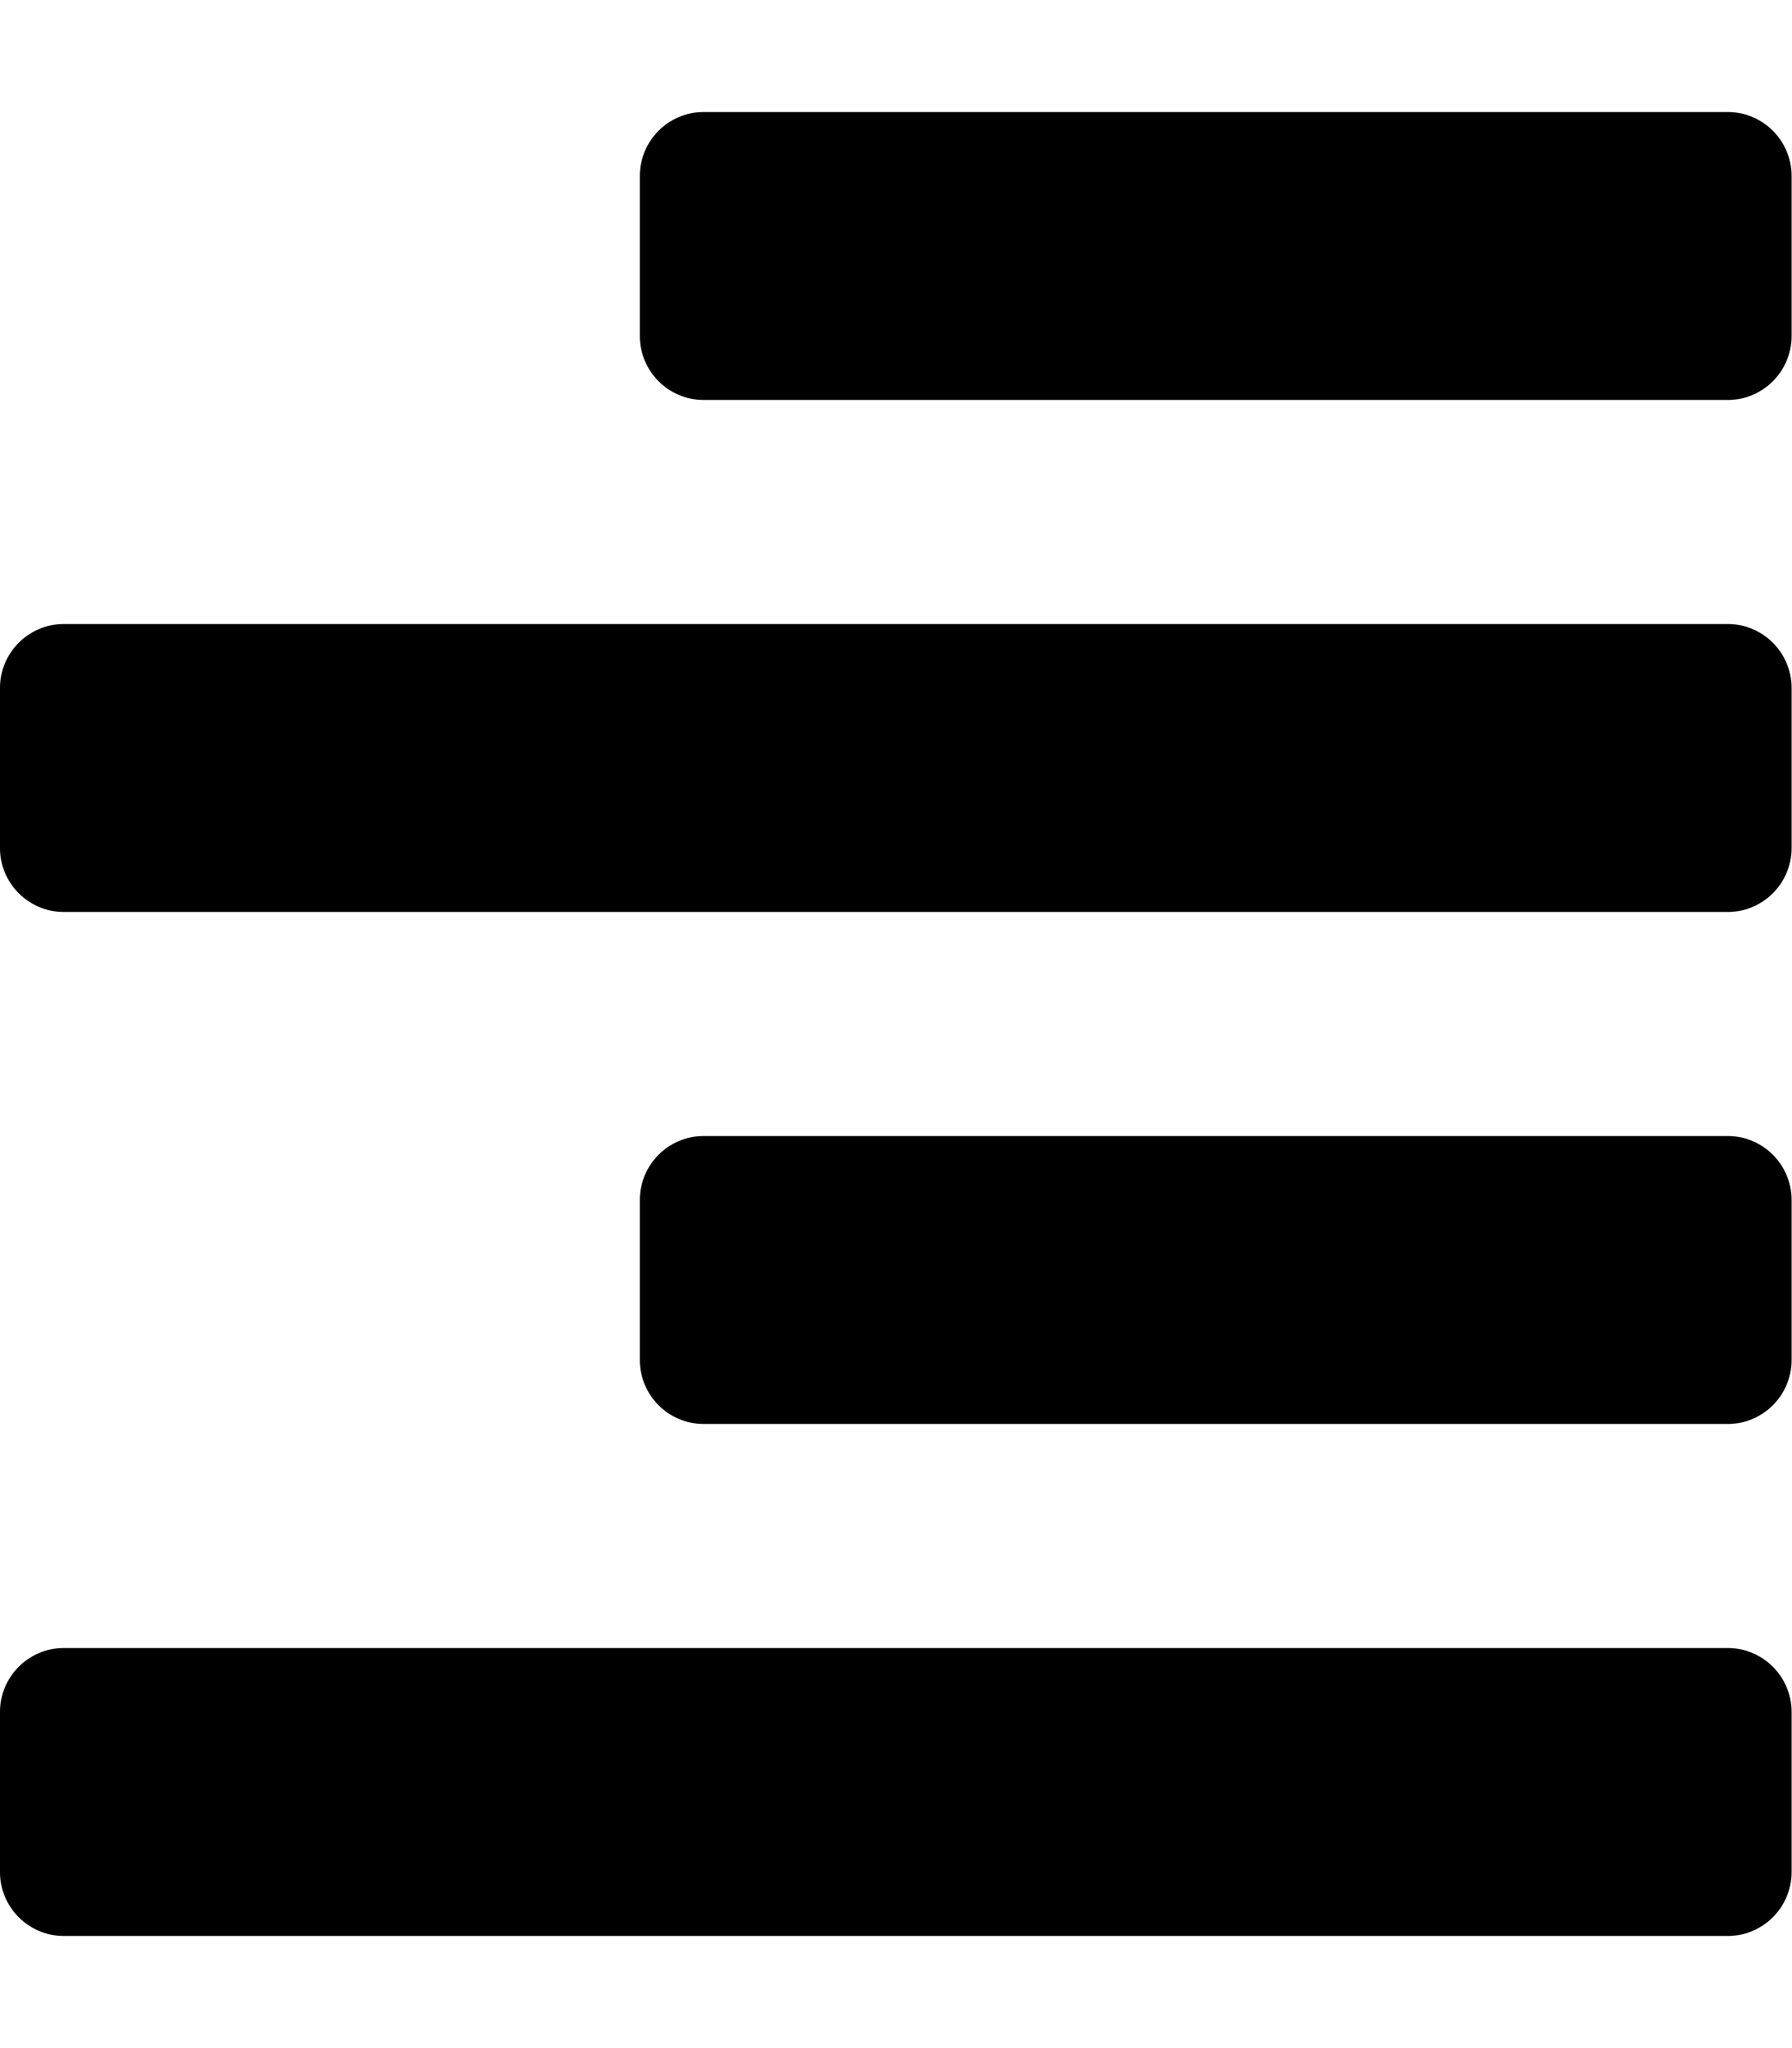
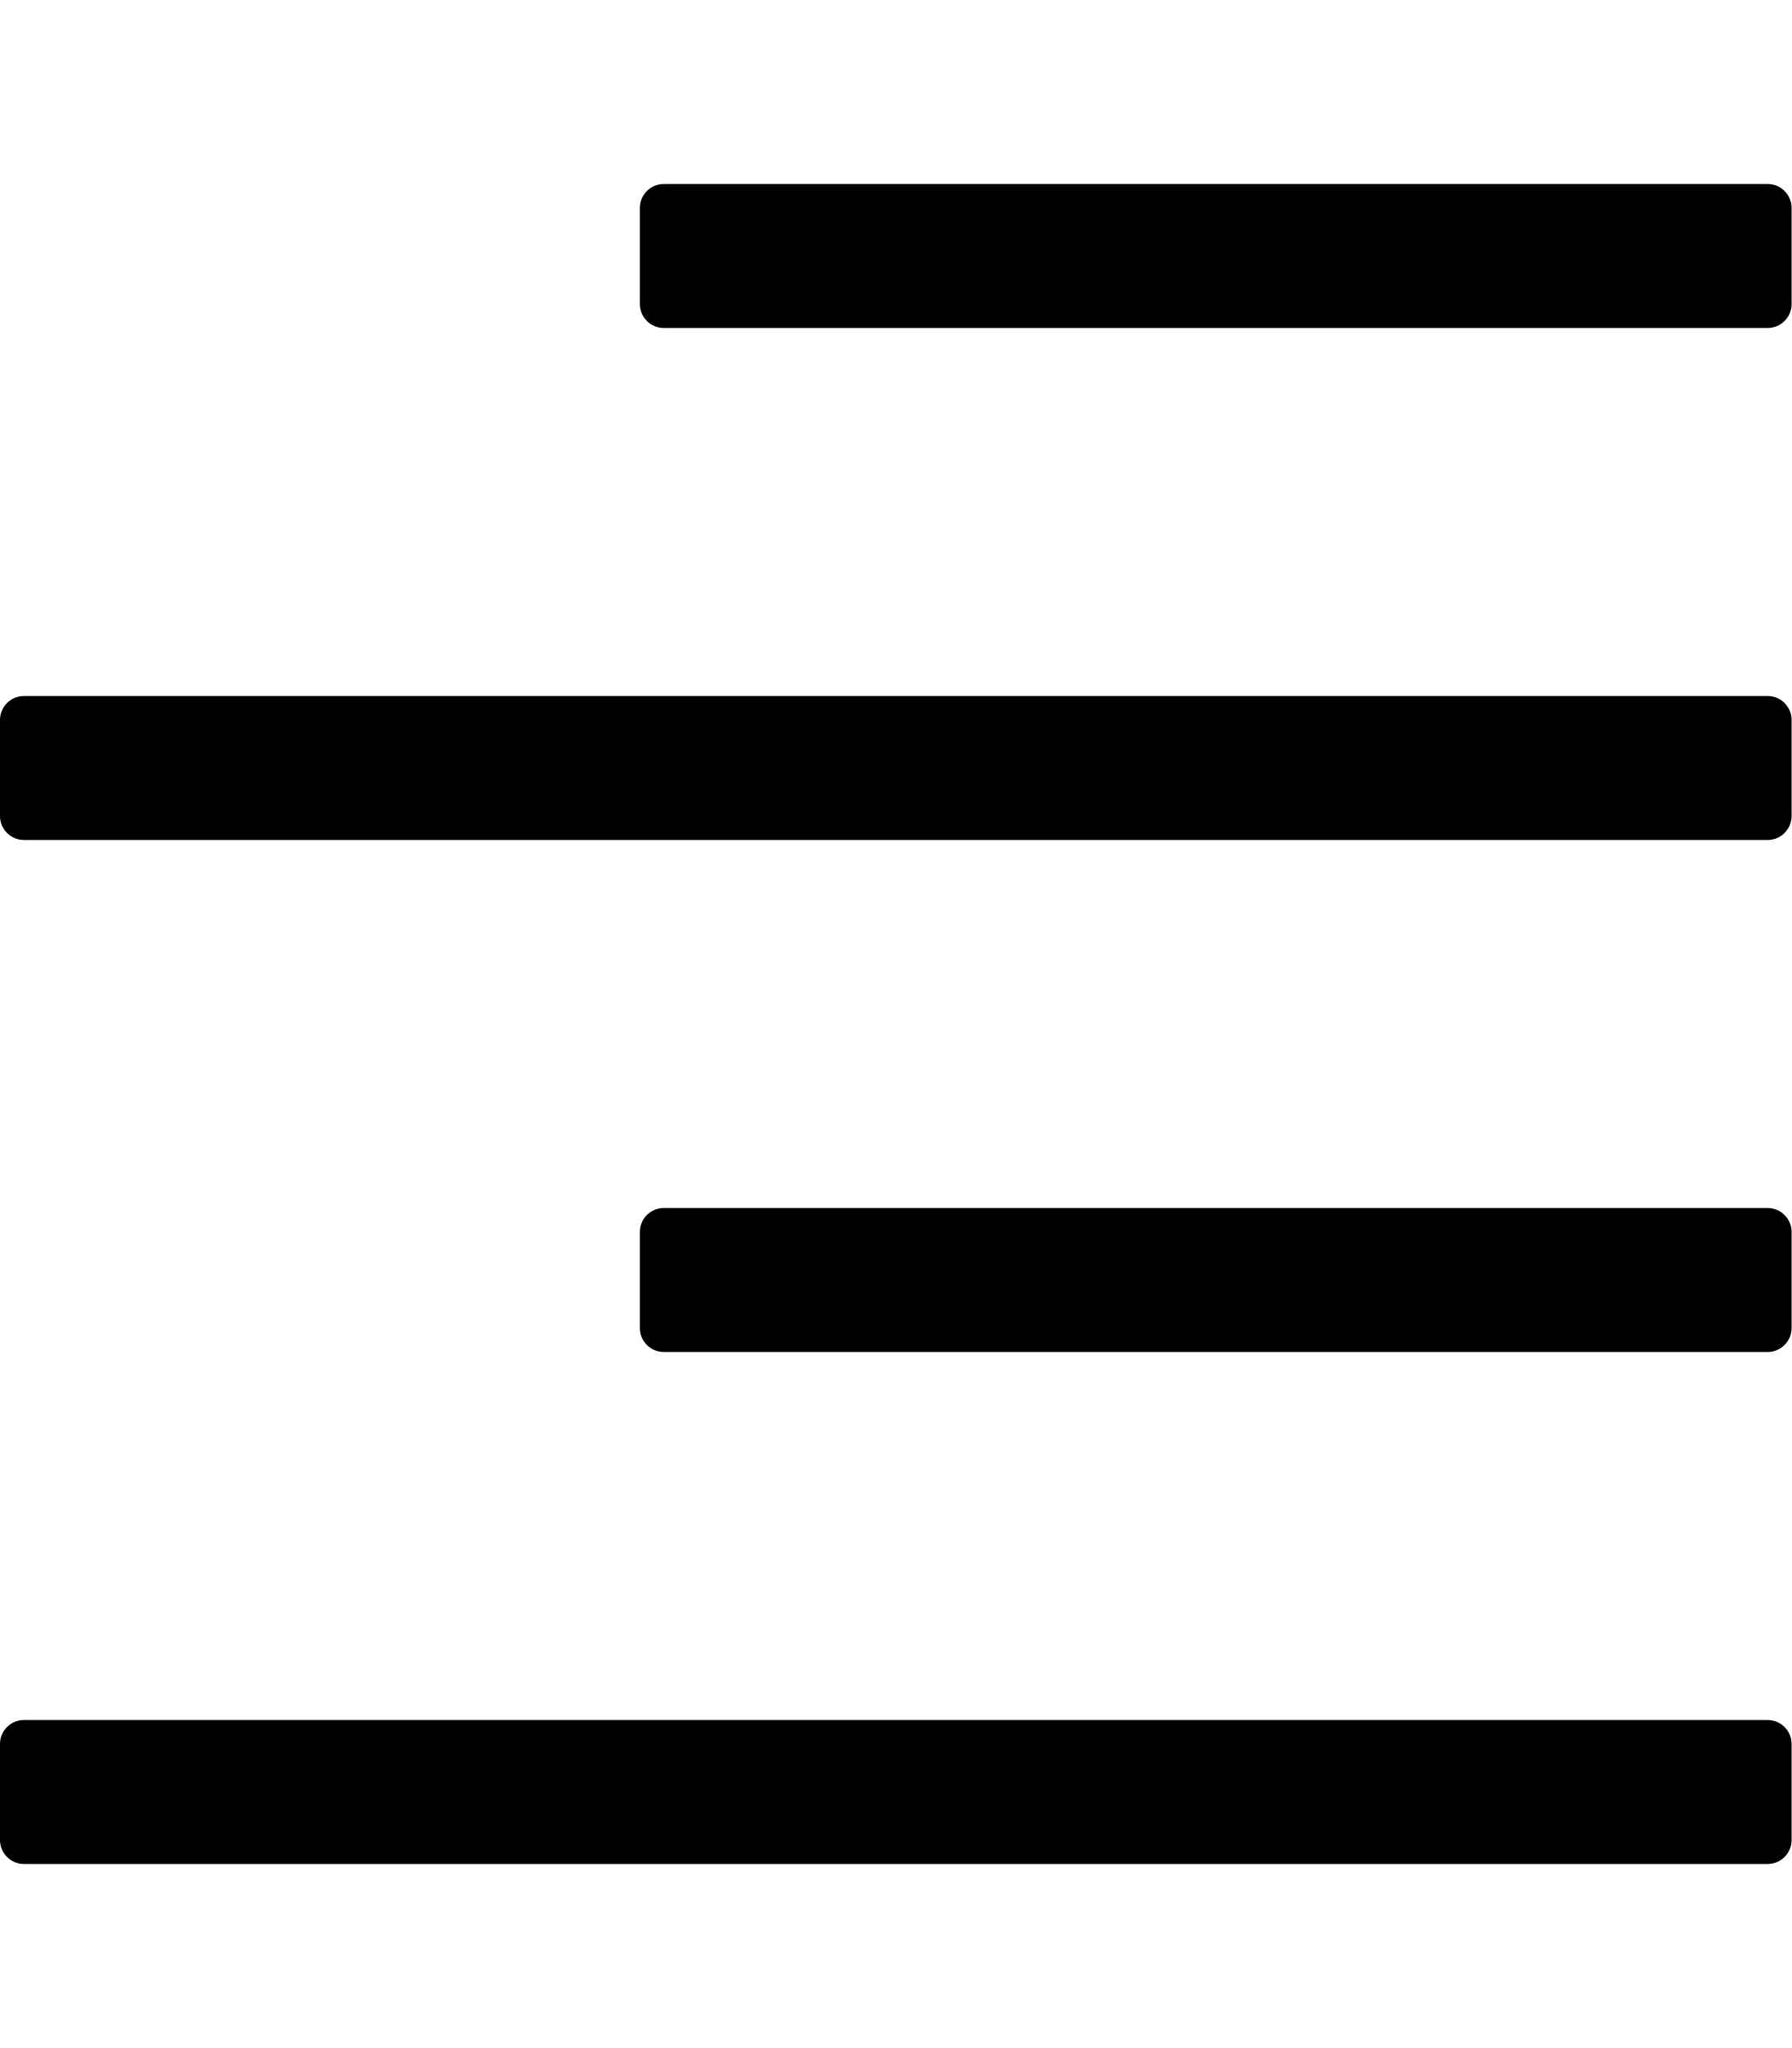
- <svg xmlns="http://www.w3.org/2000/svg" aria-hidden="true" data-prefix="fas" data-icon="align-right" role="img" viewBox="0 0 448 512" class="svg-inline--fa fa-align-right fa-w-14 fa-9x">
-   <path fill="currentColor" d="M160 84V44c0-8.837 7.163-16 16-16h256c8.837 0 16 7.163 16 16v40c0 8.837-7.163 16-16 16H176c-8.837 0-16-7.163-16-16zM16 228h416c8.837 0 16-7.163 16-16v-40c0-8.837-7.163-16-16-16H16c-8.837 0-16 7.163-16 16v40c0 8.837 7.163 16 16 16zm0 256h416c8.837 0 16-7.163 16-16v-40c0-8.837-7.163-16-16-16H16c-8.837 0-16 7.163-16 16v40c0 8.837 7.163 16 16 16zm160-128h256c8.837 0 16-7.163 16-16v-40c0-8.837-7.163-16-16-16H176c-8.837 0-16 7.163-16 16v40c0 8.837 7.163 16 16 16z" class="" />
+ <svg xmlns="http://www.w3.org/2000/svg" aria-hidden="true" data-prefix="fal" data-icon="align-right" role="img" viewBox="0 0 448 512" class="svg-inline--fa fa-align-right fa-w-14 fa-7x">
+   <path fill="currentColor" d="M160 76V52a6 6 0 0 1 6-6h276a6 6 0 0 1 6 6v24a6 6 0 0 1-6 6H166a6 6 0 0 1-6-6zM6 210h436a6 6 0 0 0 6-6v-24a6 6 0 0 0-6-6H6a6 6 0 0 0-6 6v24a6 6 0 0 0 6 6zm0 256h436a6 6 0 0 0 6-6v-24a6 6 0 0 0-6-6H6a6 6 0 0 0-6 6v24a6 6 0 0 0 6 6zm160-128h276a6 6 0 0 0 6-6v-24a6 6 0 0 0-6-6H166a6 6 0 0 0-6 6v24a6 6 0 0 0 6 6z" class="" />
</svg>
